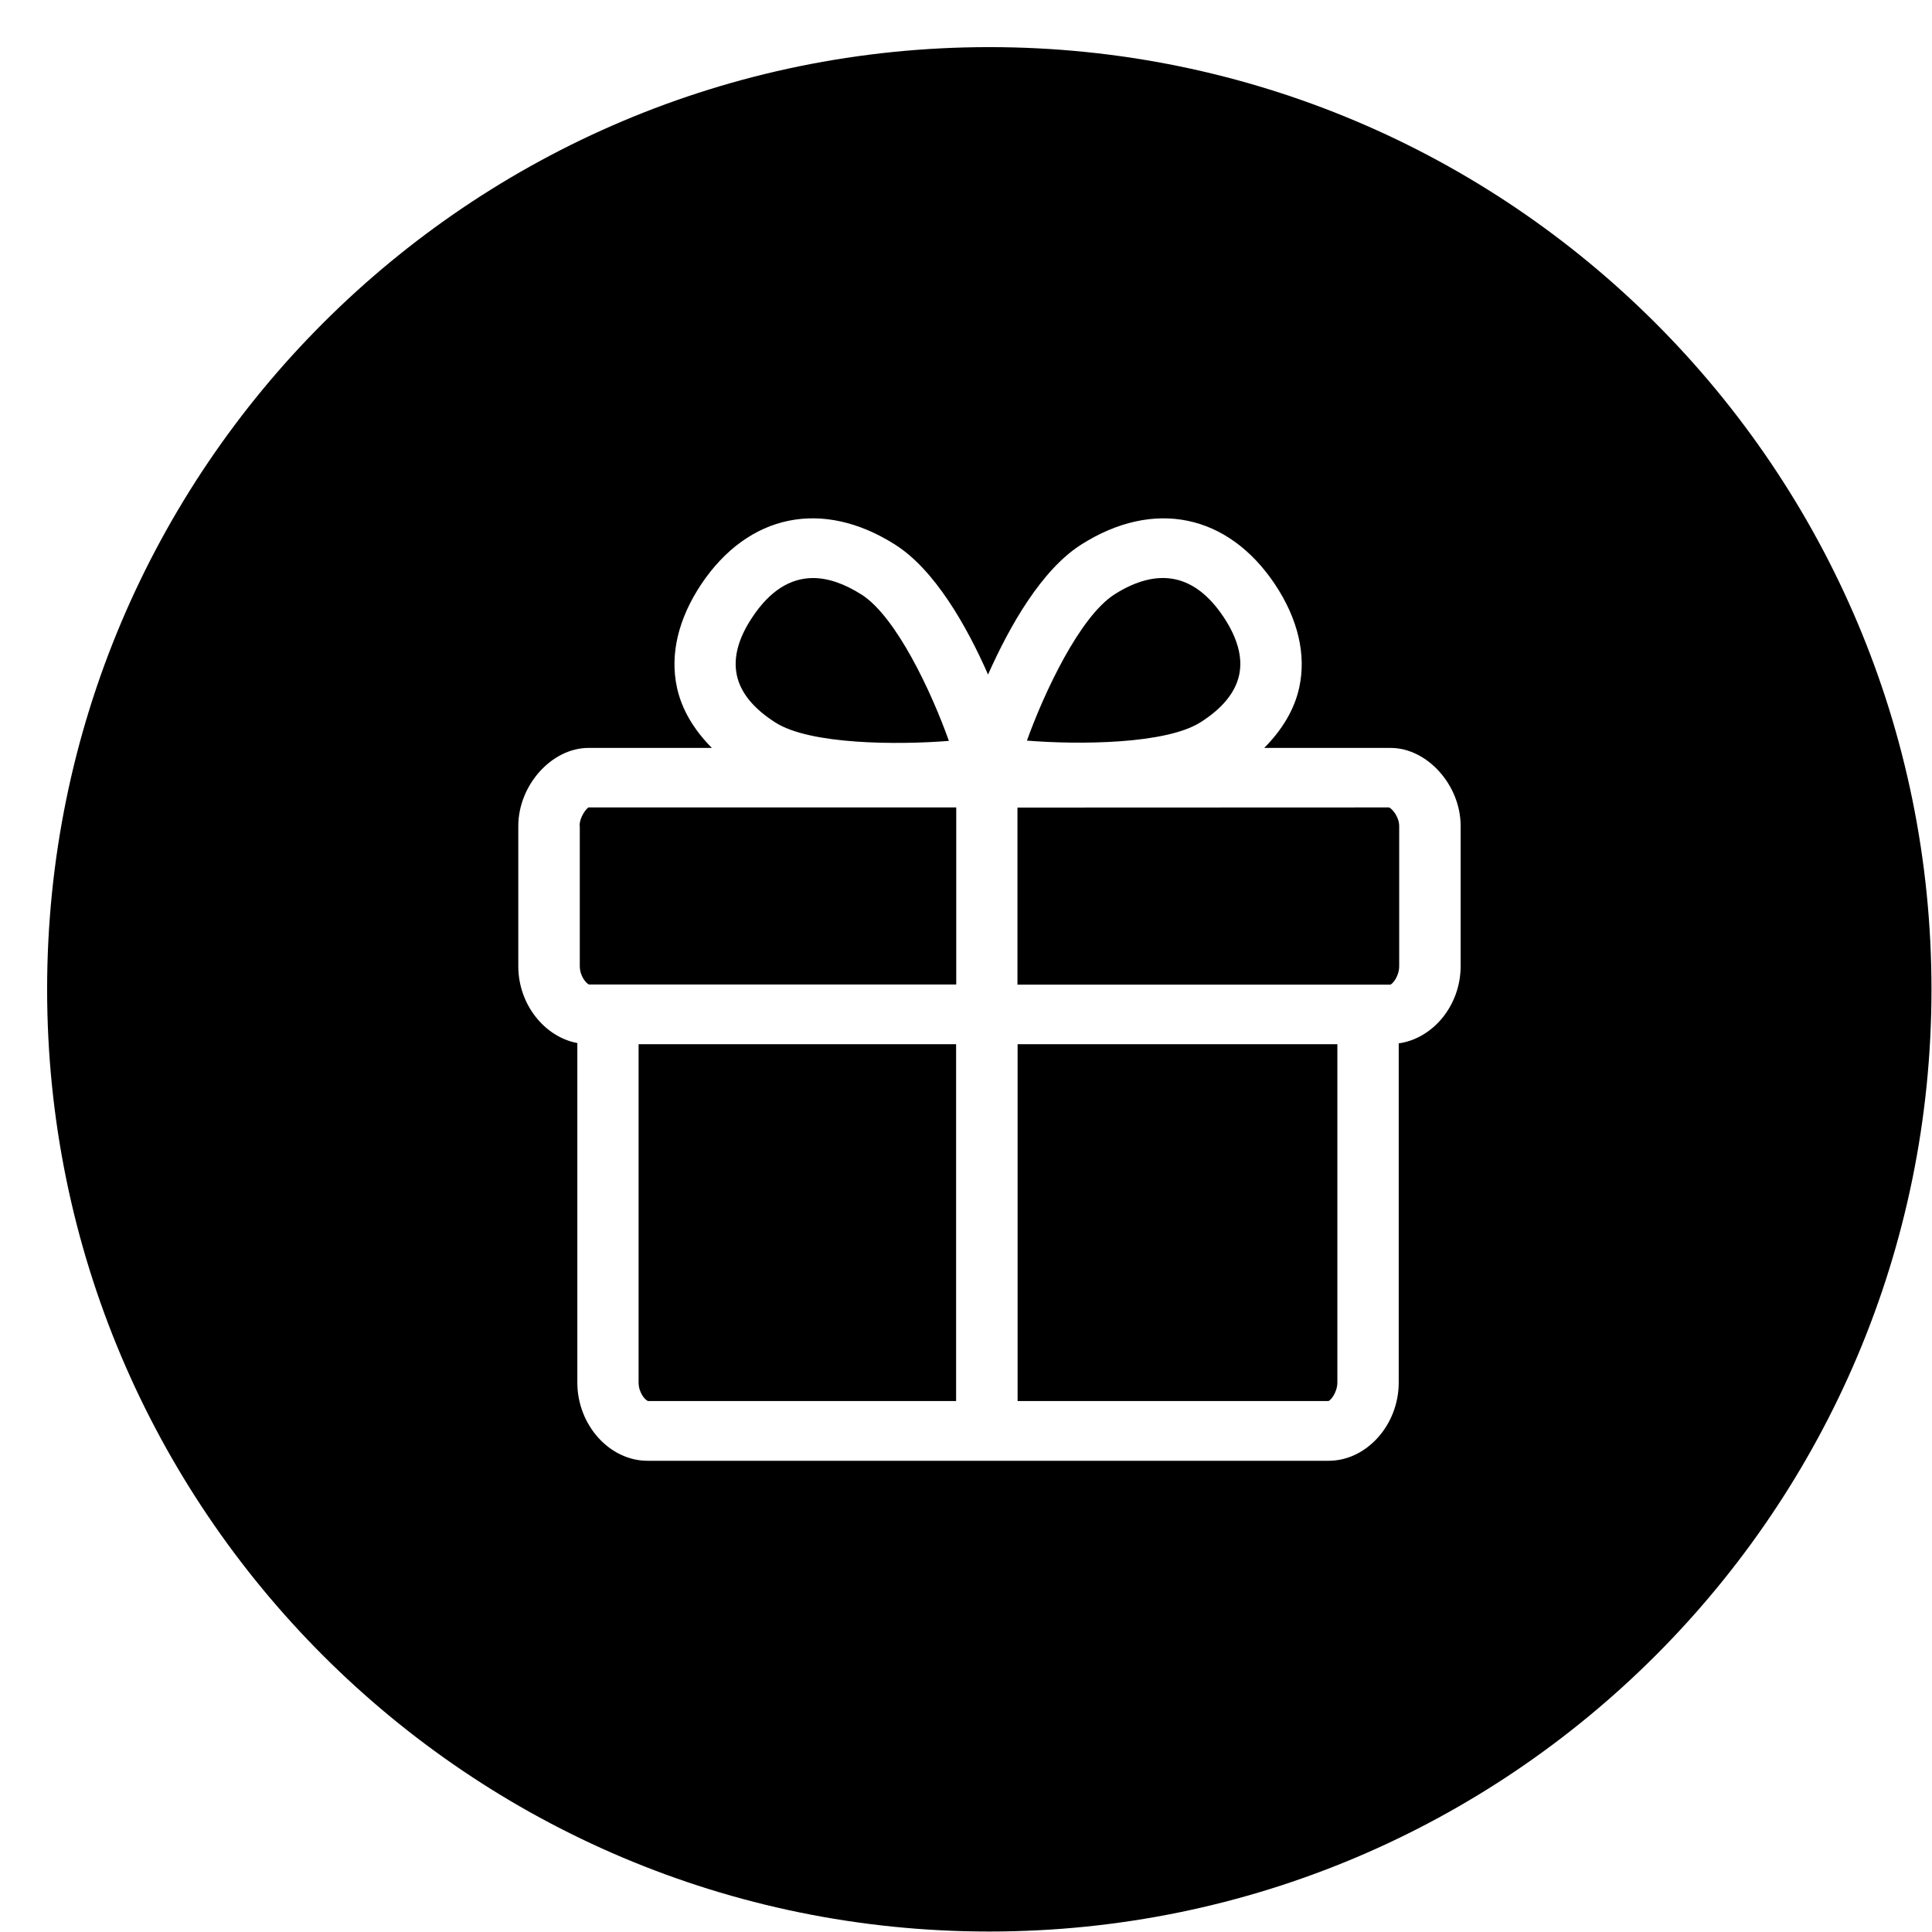
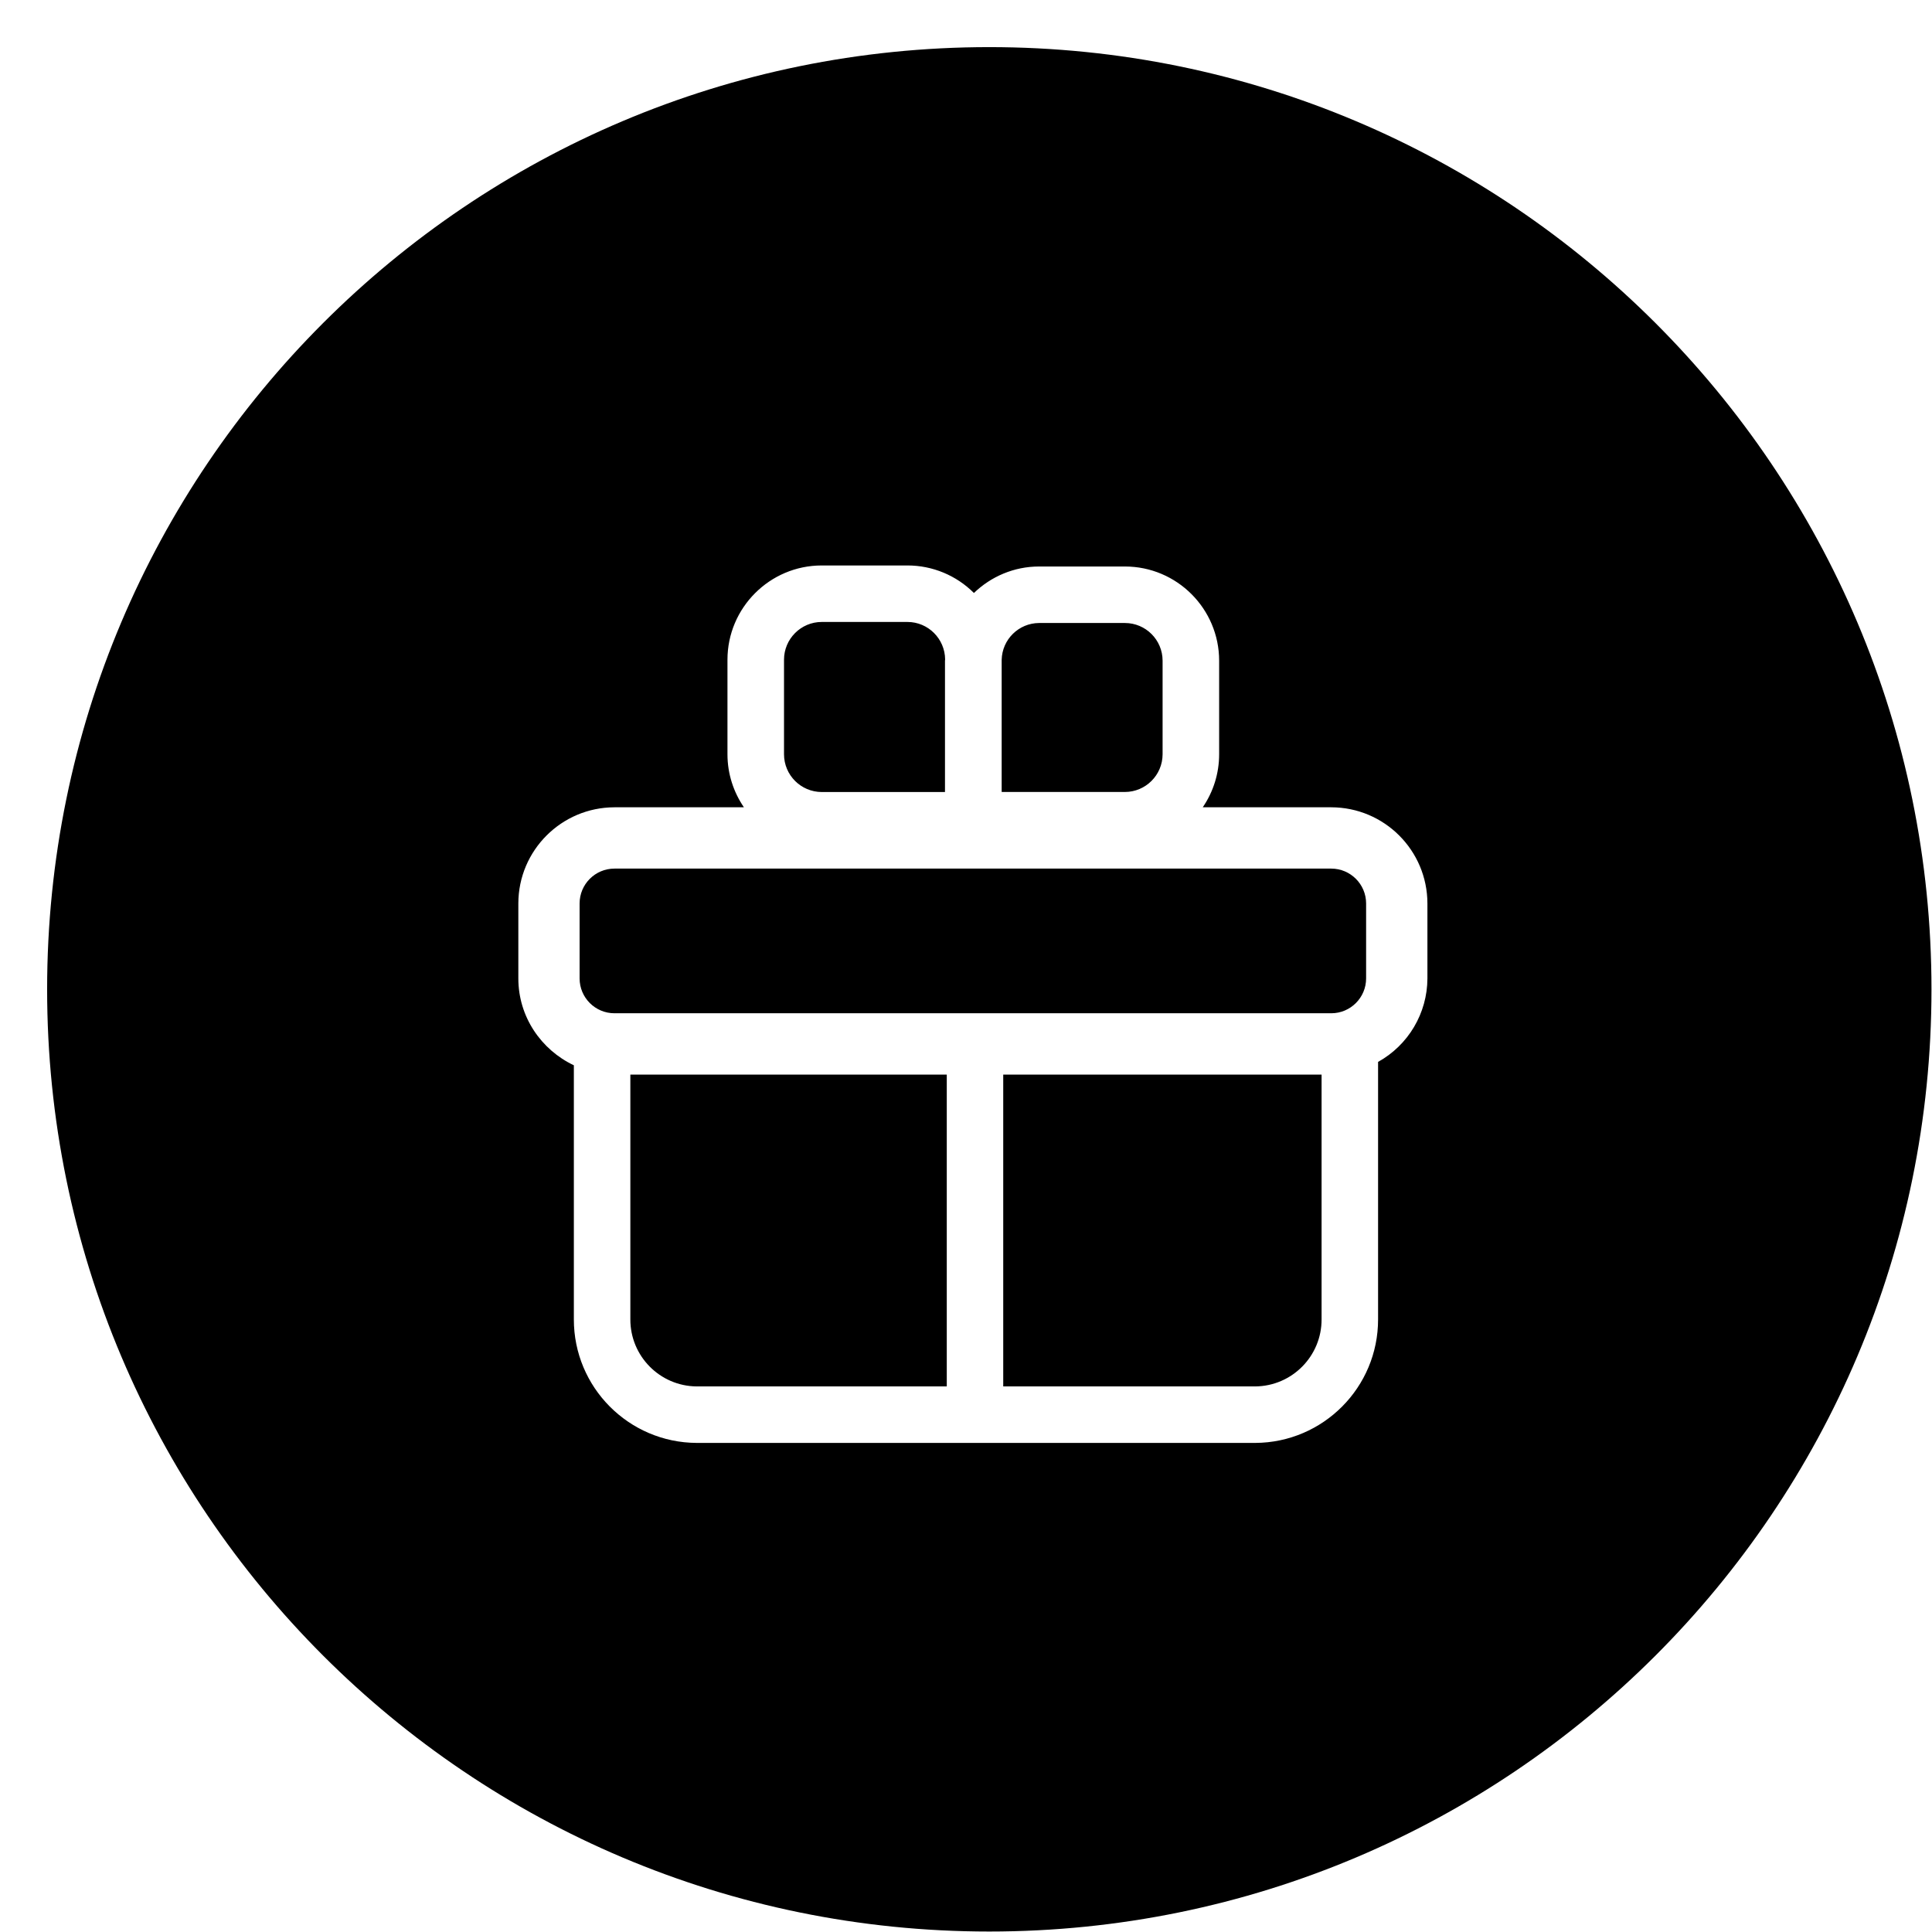
<svg xmlns="http://www.w3.org/2000/svg" width="41" height="41" viewBox="0 0 41 41">
-   <path d="M20.994 1c11.043 0 19.995 8.952 19.995 19.995 0 11.043-8.952 19.995-19.995 19.995C9.951 40.99 1 32.038 1 20.995 1 9.952 9.951 1 20.994 1zm1.954 10.555c-.84.532-1.518 1.72-1.98 2.76-.457-1.04-1.137-2.231-1.977-2.76-1.537-.974-3.11-.65-4.11.844-.489.735-.668 1.492-.514 2.195.102.469.364.899.74 1.278h-2.618c-.78 0-1.49.79-1.49 1.659v2.974c0 .808.556 1.5 1.253 1.63v7.206c0 .899.683 1.659 1.489 1.659h14.454c.805 0 1.488-.76 1.488-1.66v-7.198c.729-.103 1.314-.806 1.314-1.64v-2.974c0-.868-.709-1.656-1.488-1.656h-2.68c.377-.38.64-.81.742-1.278.154-.703-.026-1.46-.515-2.195-.998-1.493-2.573-1.818-4.108-.844zM20.29 22.16v7.572h-6.537c-.059-.016-.201-.175-.201-.392v-7.18h6.738zm8.091 0v7.18c-.003.217-.145.379-.188.392h-6.598V22.16h6.787zm1.096-5.025c.063.022.216.199.216.395v2.974c0 .216-.142.379-.188.392h-7.913v-3.758l7.886-.003zm-9.184 0v3.758H12.5c-.059-.022-.196-.178-.196-.392v-2.974H12.3c0-.196.15-.373.188-.392h7.806zm-3.038-4.868c.316 0 .66.118 1.024.348.74.467 1.494 2.083 1.858 3.108-1.105.088-2.946.077-3.677-.387-.463-.293-.742-.632-.822-1.002-.082-.376.03-.794.333-1.243.367-.55.797-.824 1.284-.824zm8.707.82c.302.453.415.869.334 1.24-.08.37-.358.71-.823 1.003-.735.464-2.576.476-3.68.387.367-1.022 1.122-2.635 1.861-3.105.927-.586 1.705-.427 2.308.476z" fill="#000" fill-rule="nonzero" />
+   <path d="M20.994 1c11.043 0 19.995 8.952 19.995 19.995 0 11.043-8.952 19.995-19.995 19.995C9.951 40.99 1 32.038 1 20.995 1 9.952 9.951 1 20.994 1zm-1.736 11h-1.82c-1.102 0-2 .898-2 2v2.007c0 .417.13.804.349 1.125H13.04A2.044 2.044 0 0011 19.172v1.592c0 .815.485 1.515 1.178 1.843v5.389a2.62 2.62 0 002.607 2.625h11.853a2.62 2.62 0 002.607-2.625v-5.461a2.033 2.033 0 001.047-1.771v-1.591a2.044 2.044 0 00-2.041-2.041h-2.727a1.99 1.99 0 00.348-1.125v-1.985c0-1.103-.897-2-2-2h-1.82c-.537 0-1.023.215-1.384.562a1.993 1.993 0 00-1.41-.584zm8.788 10.805v5.19a1.42 1.42 0 01-1.408 1.427H21.29v-6.617h6.755zm-7.954 0v6.617h-5.307a1.42 1.42 0 01-1.408-1.426v-5.191h6.715zm8.159-4.372c.408 0 .74.332.74.74v1.59c0 .409-.332.74-.74.74H13.04a.74.74 0 01-.74-.74v-1.59a.74.74 0 01.74-.74h15.21zm-8.993-5.234c.439 0 .795.357.799.795 0 .01-.003.018-.003.028v2.786h-2.615a.802.802 0 01-.801-.801V14c0-.441.359-.801.8-.801h1.82zm4.614.022c.442 0 .8.359.8.8v1.986a.802.802 0 01-.8.8h-2.615v-2.805a.799.799 0 01.796-.781h1.819z" fill="#000" fill-rule="nonzero" />
</svg>
